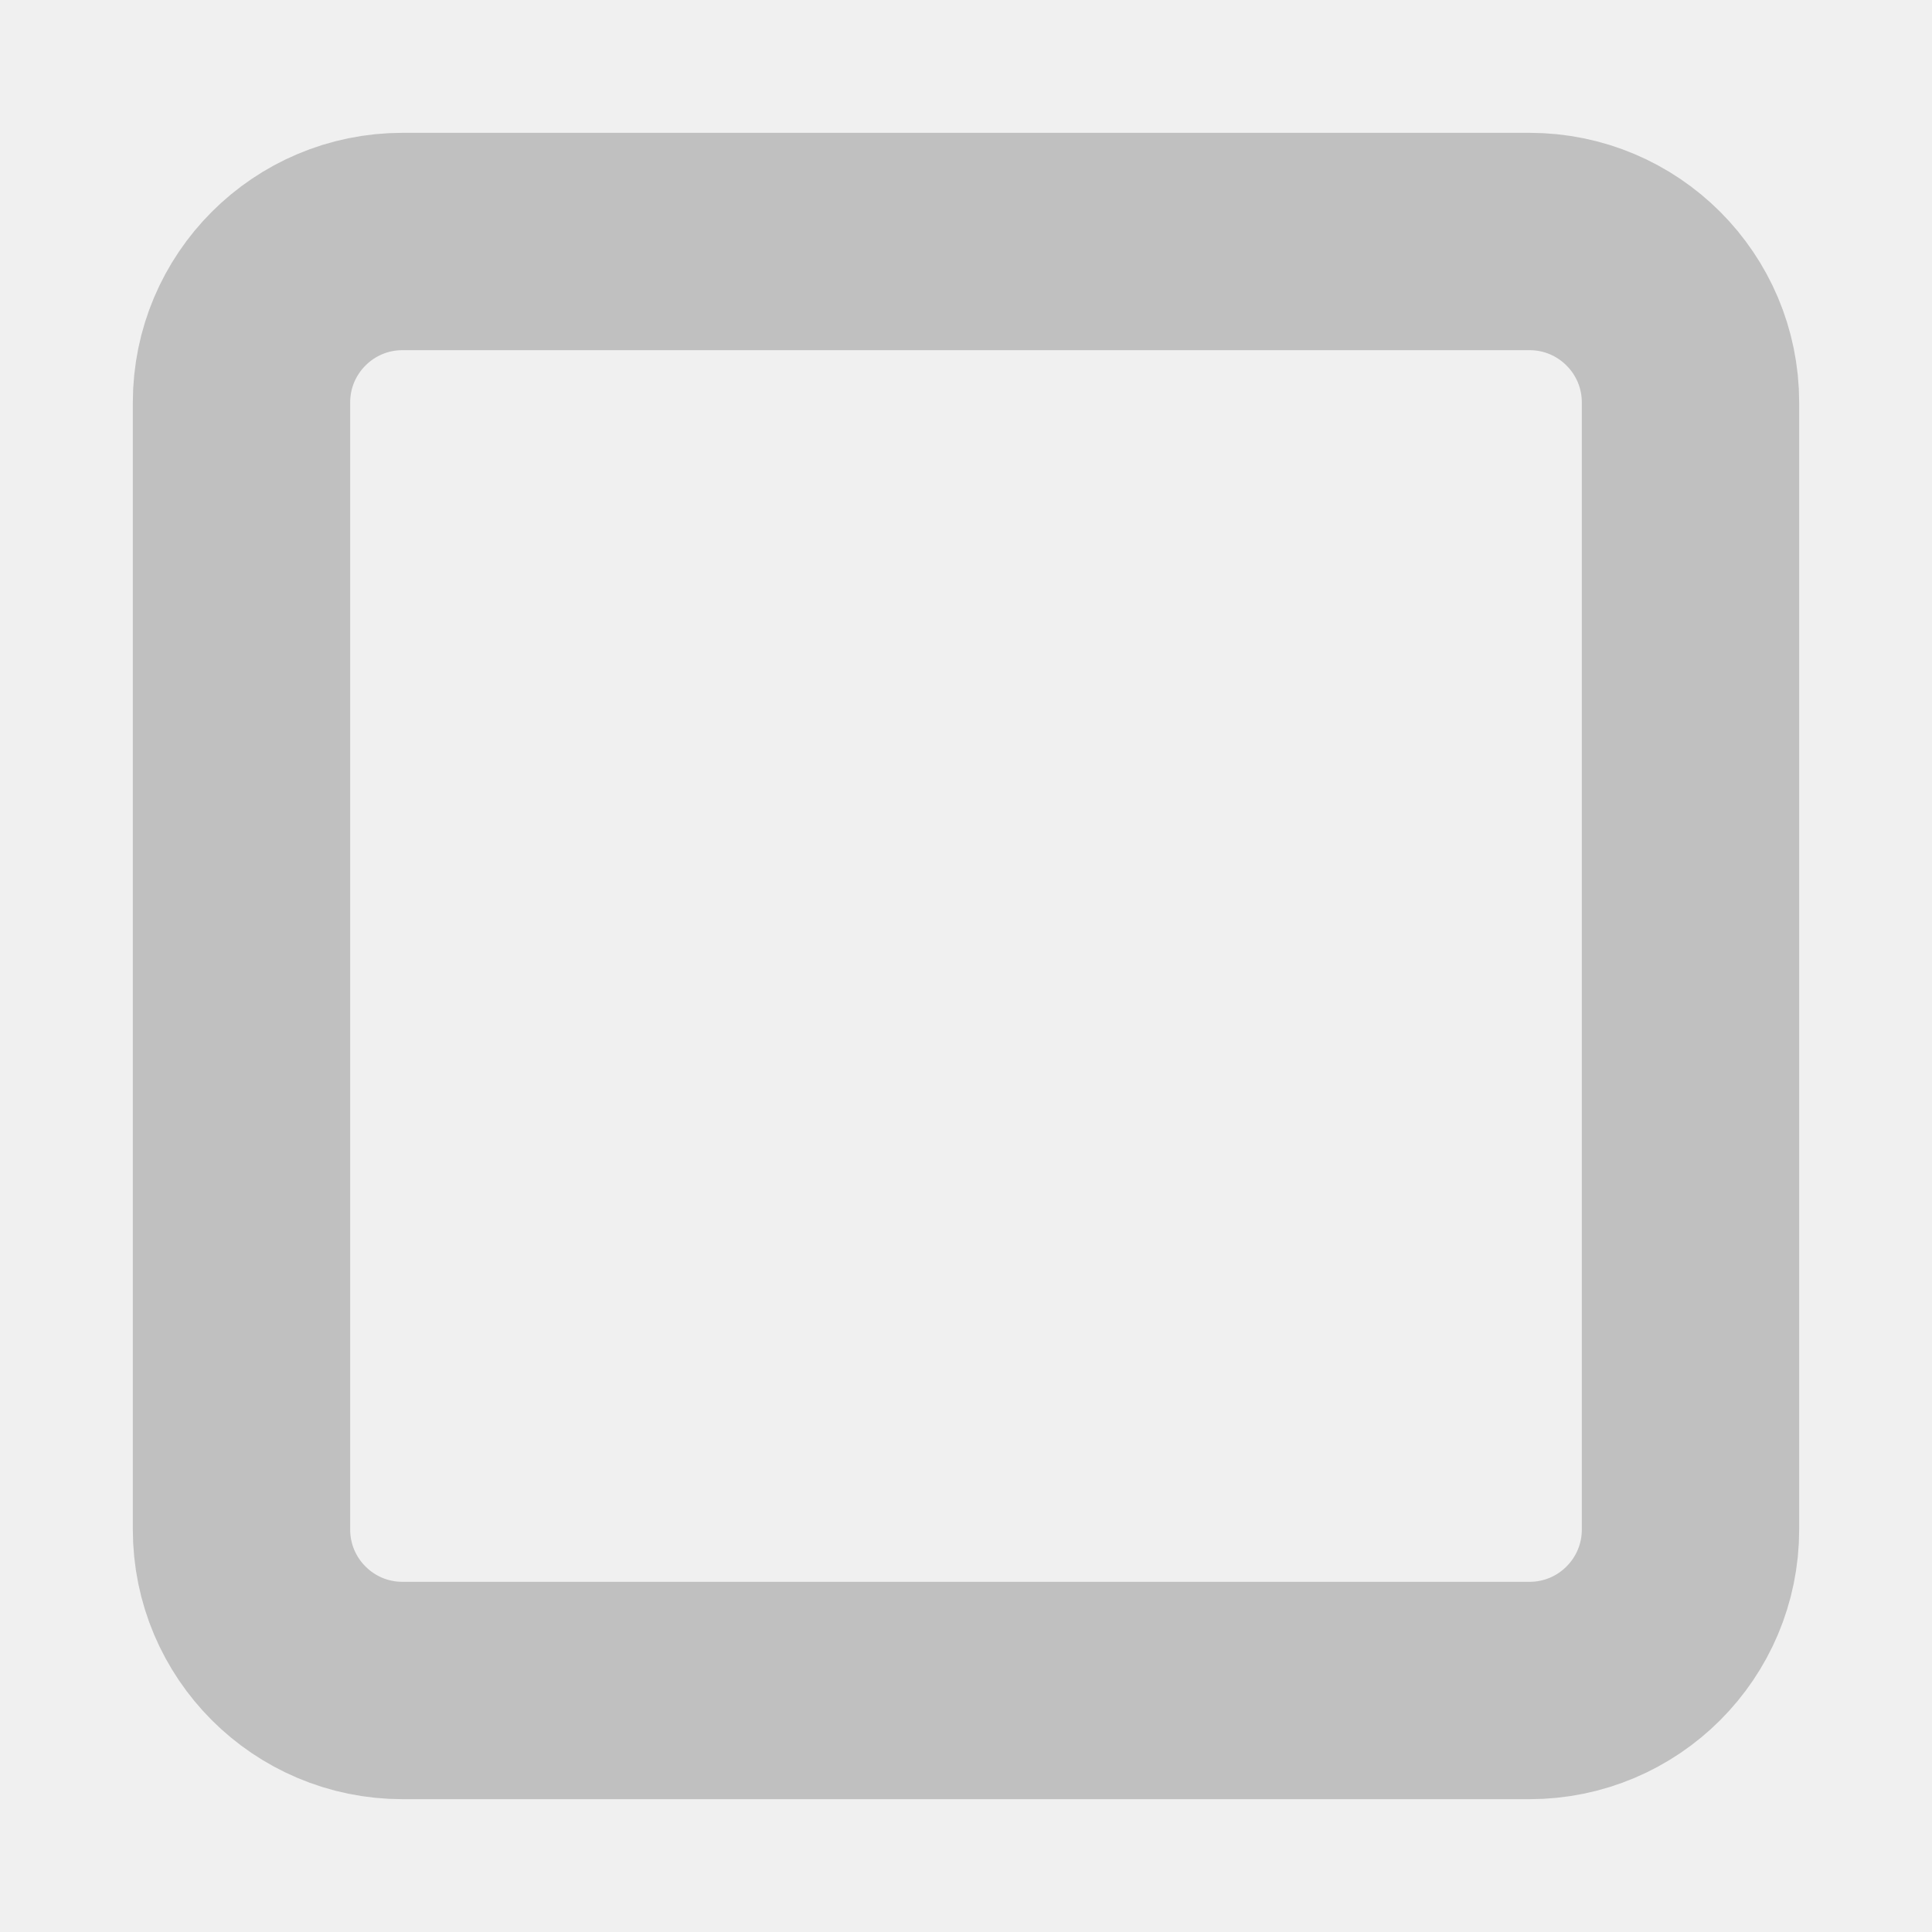
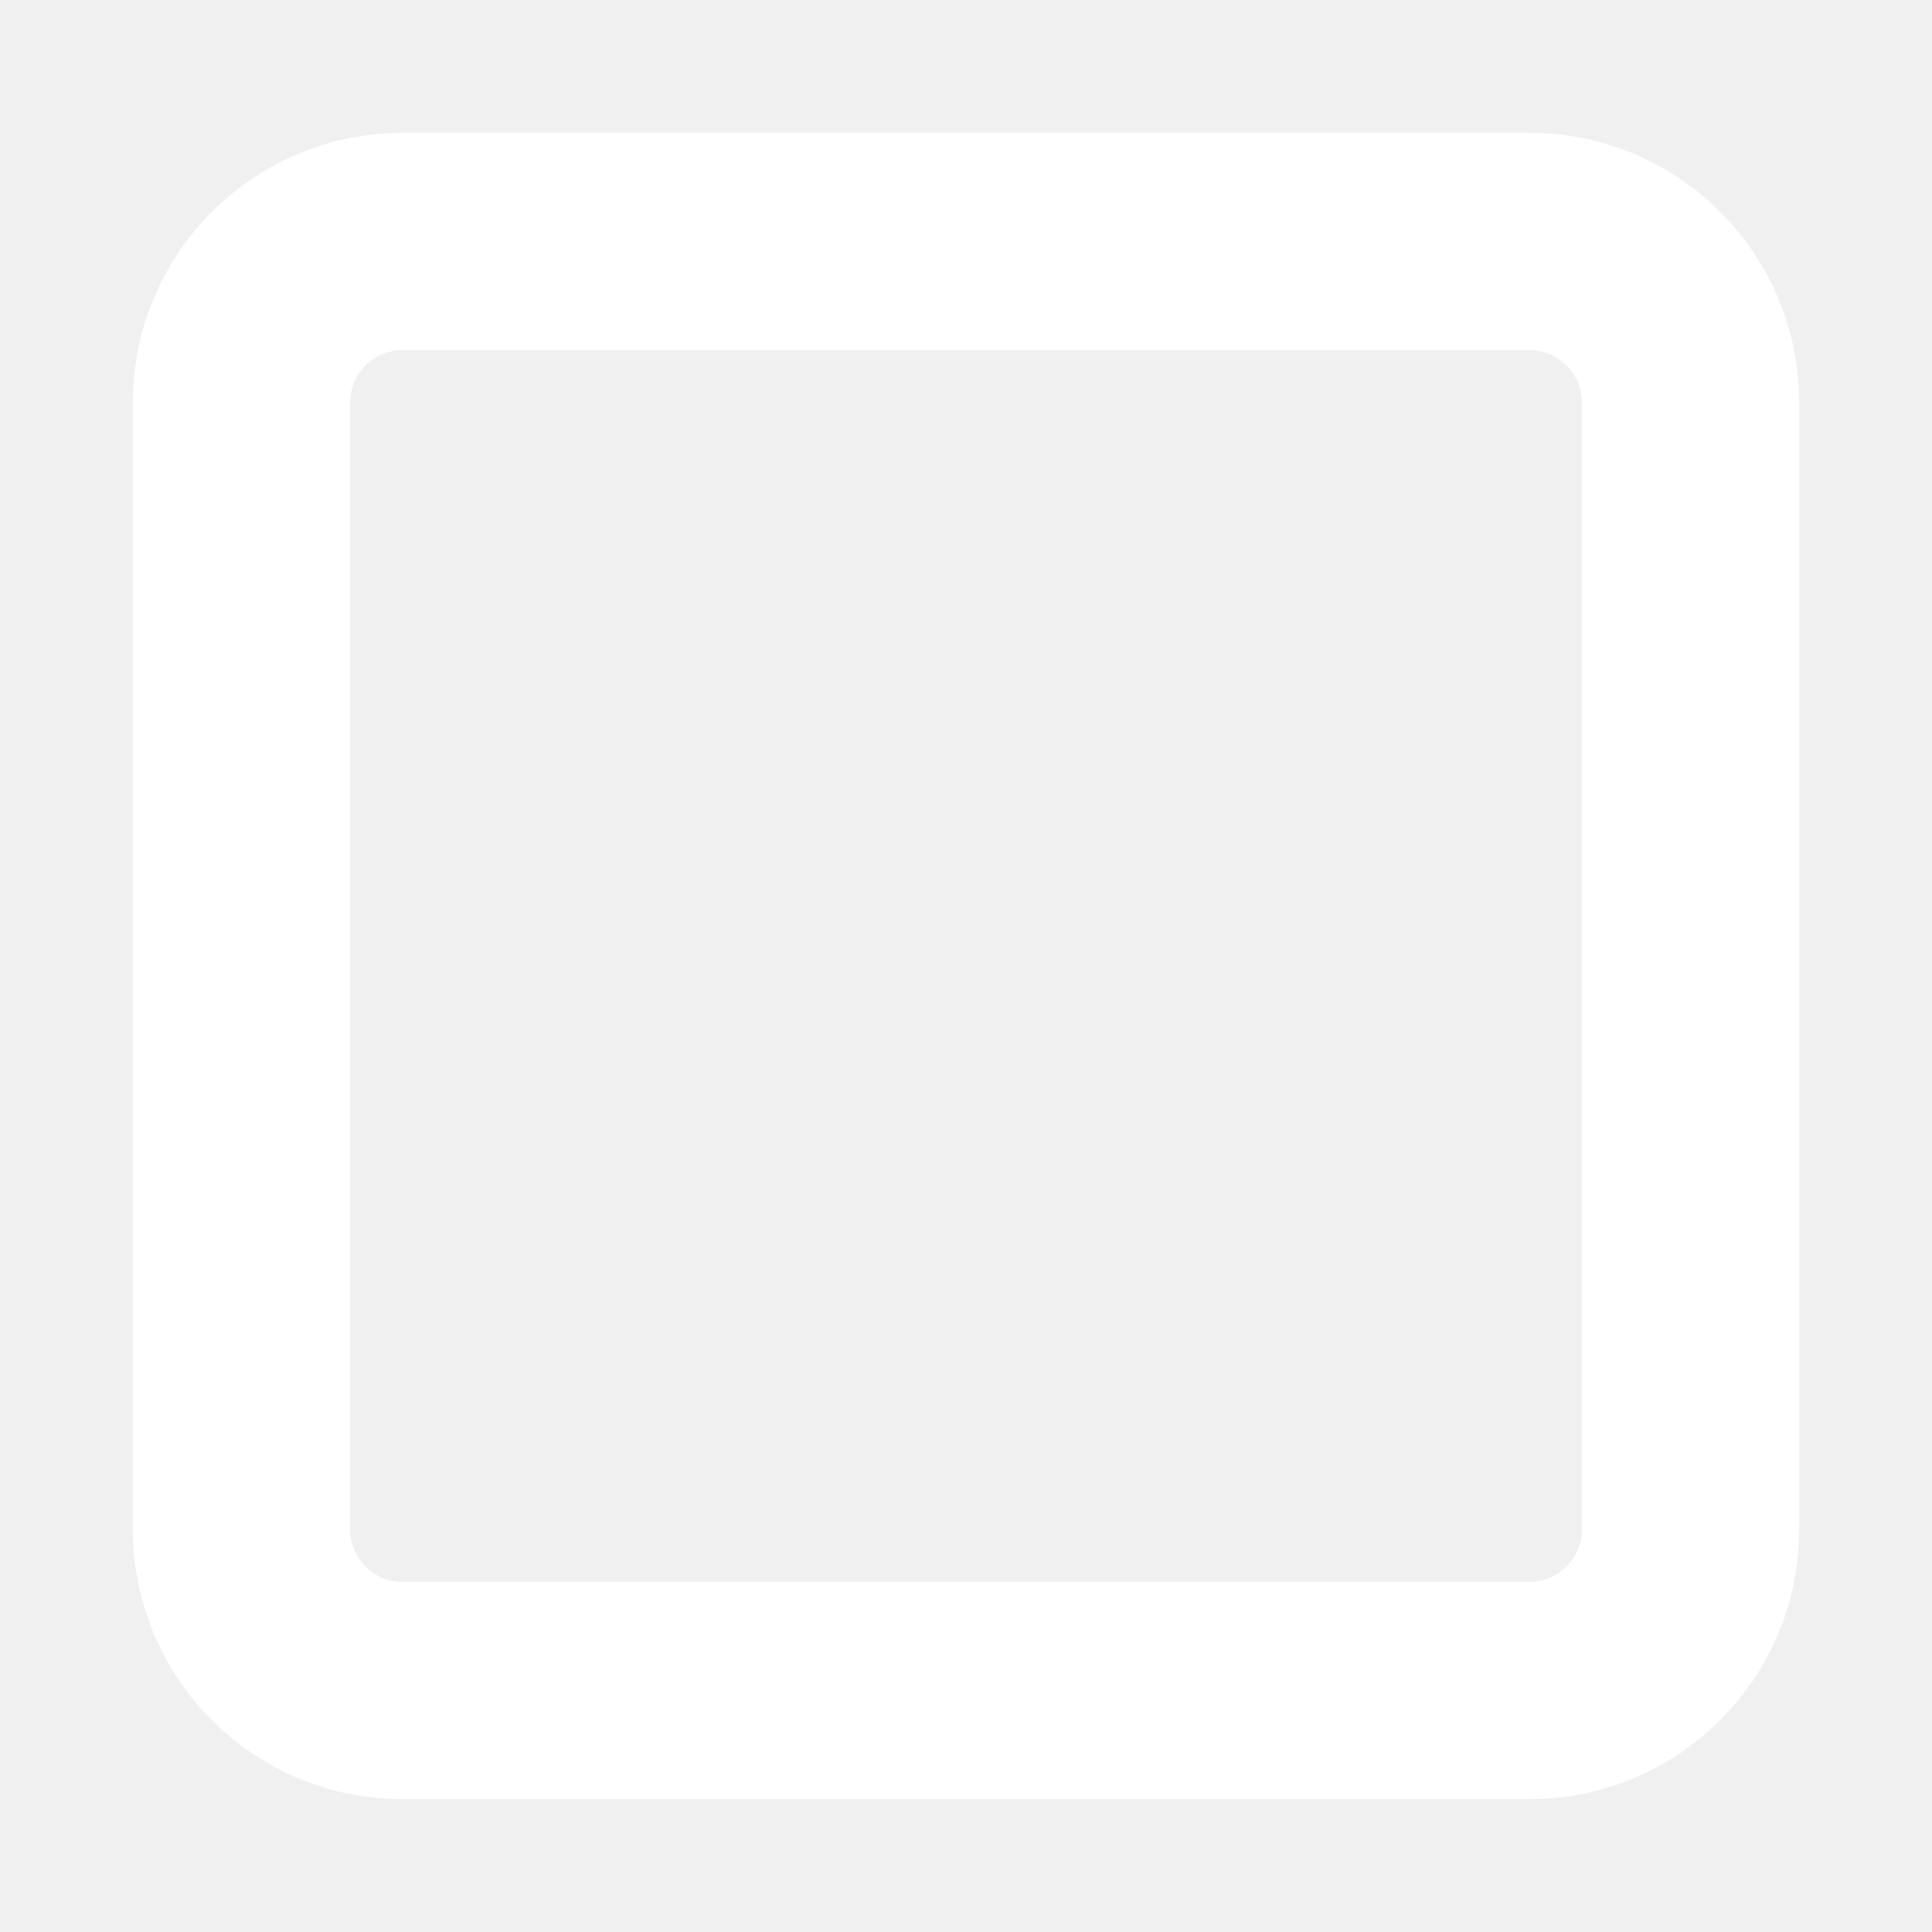
<svg xmlns="http://www.w3.org/2000/svg" width="800px" height="800px" viewBox="0 0 24 24" fill="none">
-   <rect x="3" y="3" width="18" height="18" rx="2" stroke="#c0c0c0" stroke-width="2.7" stroke-linecap="round" stroke-linejoin="round" />
+   <rect x="3" y="3" width="18" height="18" rx="2" stroke="#ffffff" stroke-width="2.7" stroke-linecap="round" stroke-linejoin="round" />
</svg>
